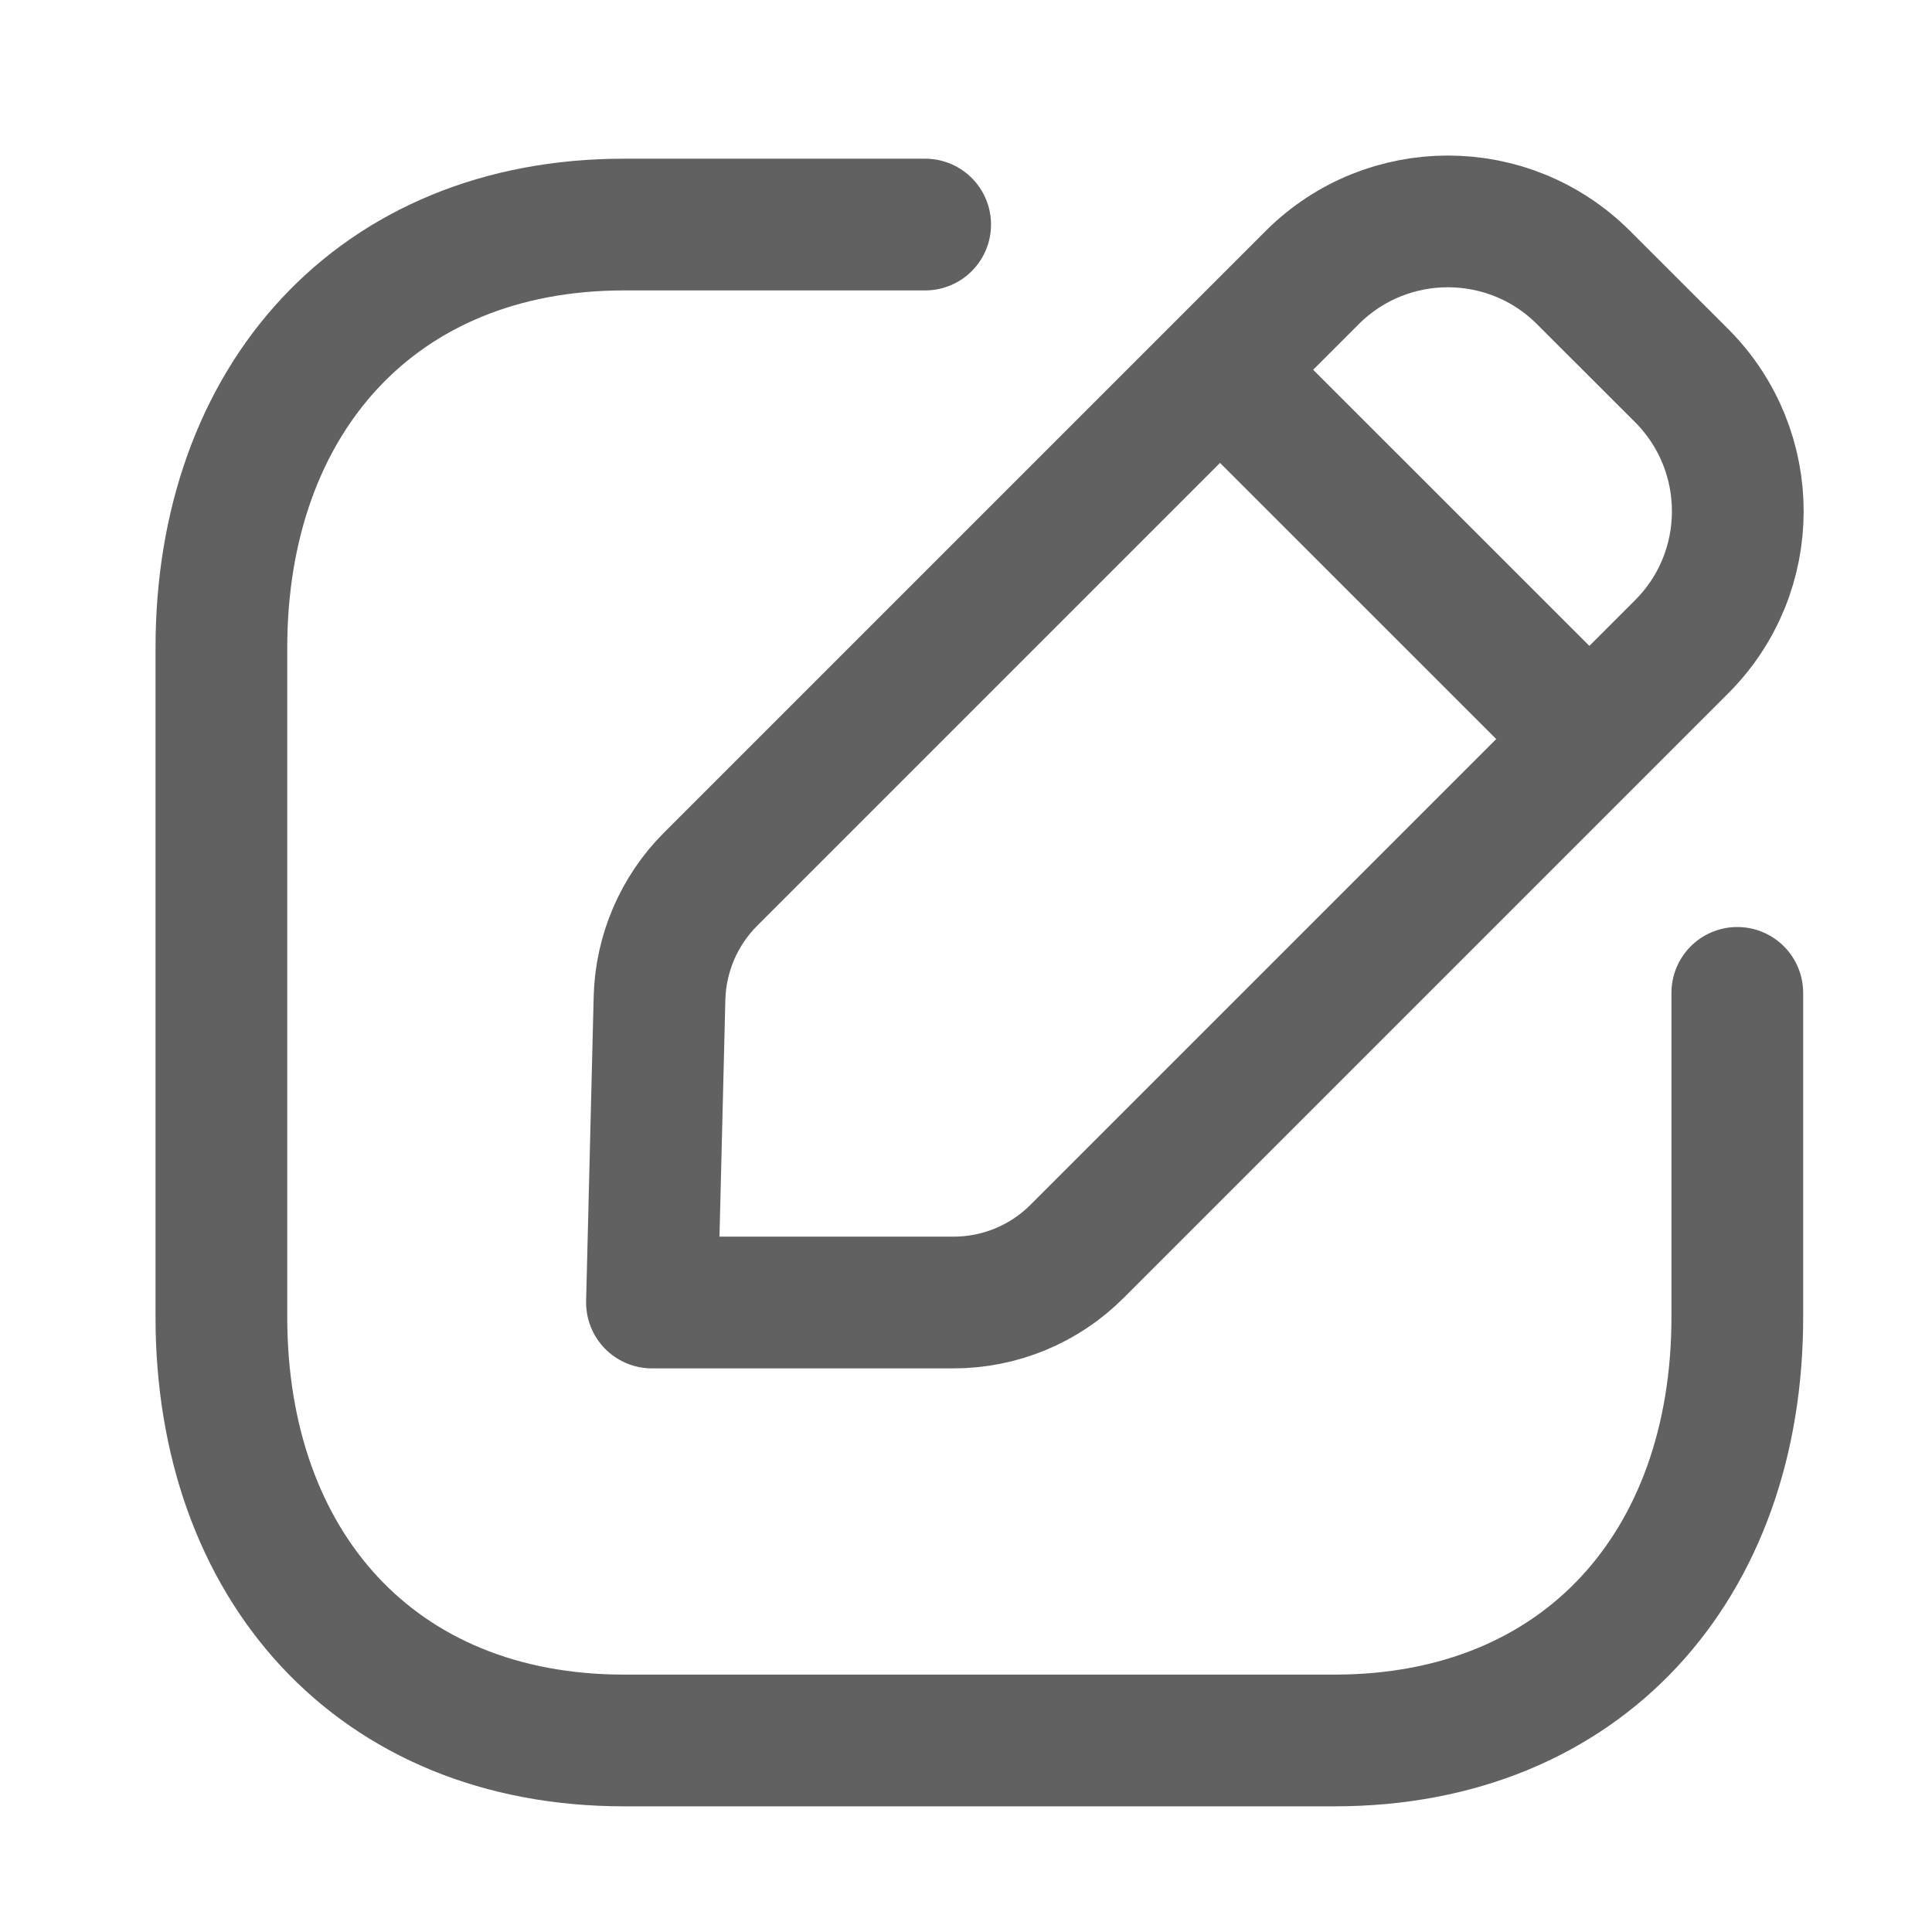
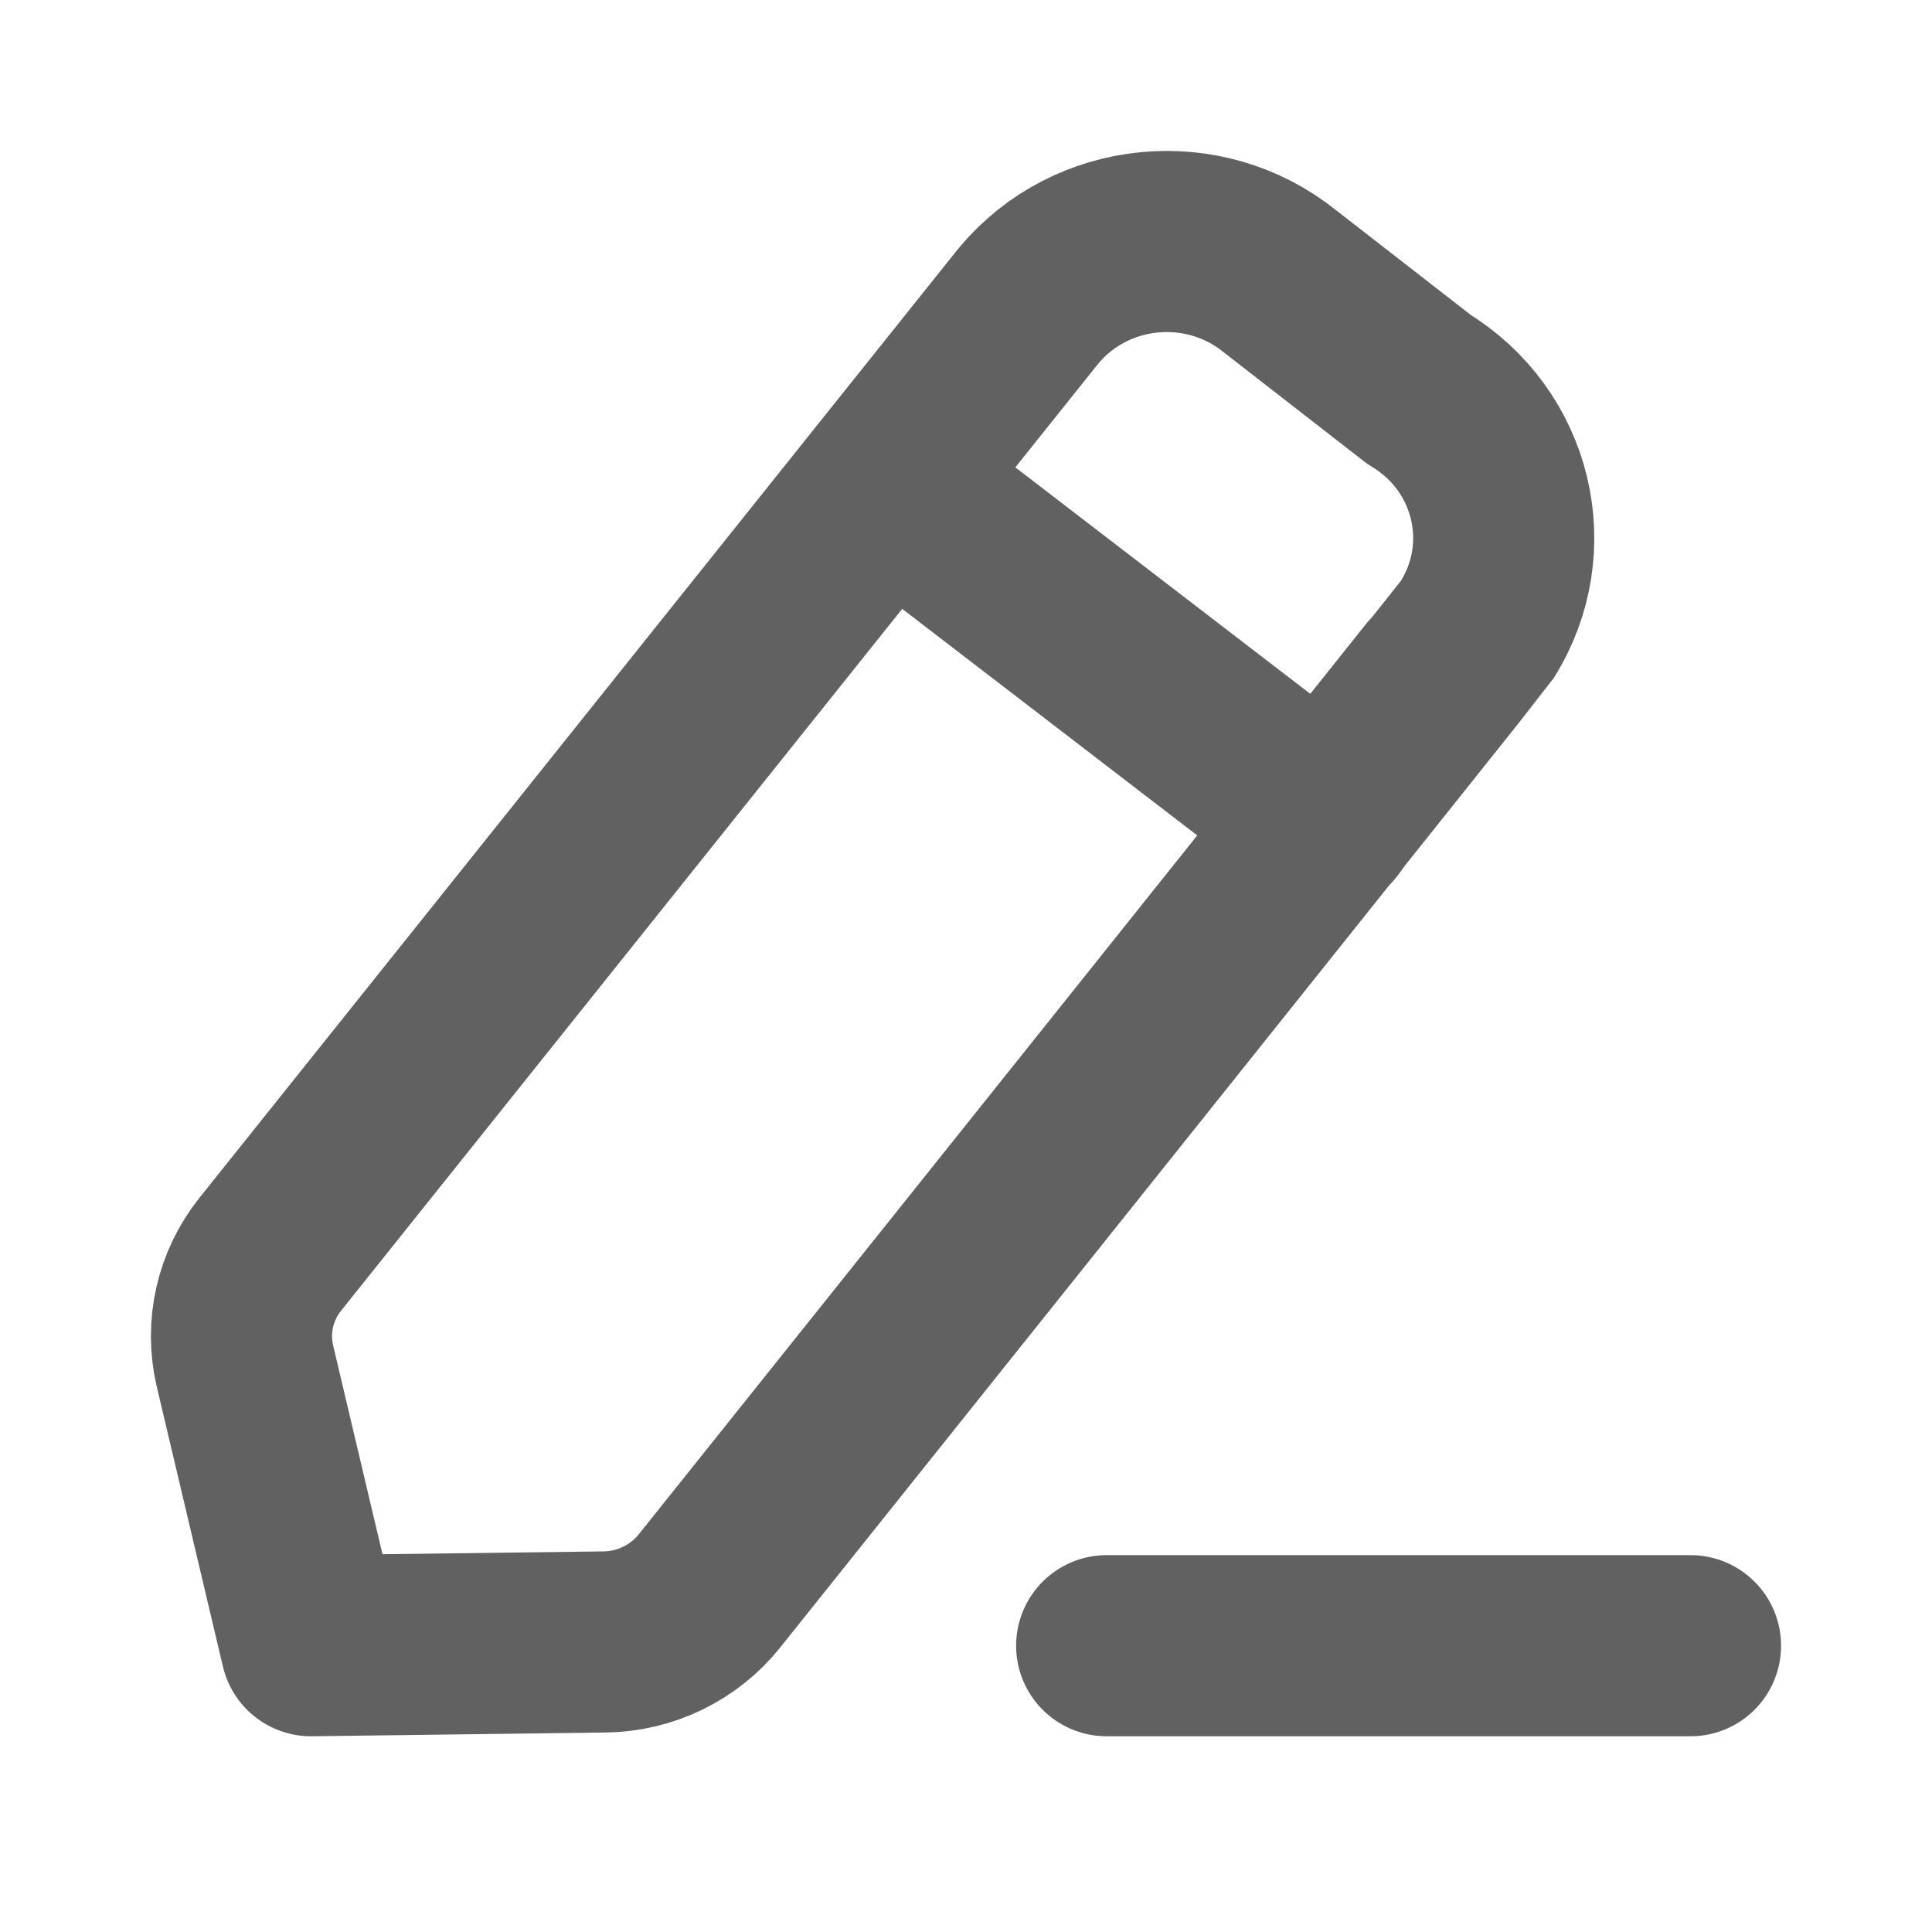
- <svg xmlns="http://www.w3.org/2000/svg" width="22" height="22" viewBox="0 0 22 22" fill="none">
-   <path d="M10.535 2.557H7.107C4.288 2.557 2.521 4.552 2.521 7.377V14.998C2.521 17.824 4.28 19.819 7.107 19.819H15.196C18.024 19.819 19.783 17.824 19.783 14.998V11.306" stroke="#616162" stroke-width="1.5" stroke-linecap="round" stroke-linejoin="round" />
-   <path fill-rule="evenodd" clip-rule="evenodd" d="M8.092 10.011L14.942 3.161C15.796 2.308 17.179 2.308 18.032 3.161L19.148 4.276C20.002 5.13 20.002 6.514 19.148 7.366L12.265 14.249C11.892 14.623 11.386 14.832 10.858 14.832H7.424L7.51 11.367C7.523 10.858 7.731 10.372 8.092 10.011Z" stroke="#616162" stroke-width="1.5" stroke-linecap="round" stroke-linejoin="round" />
-   <path d="M13.901 4.219L18.087 8.404" stroke="#616162" stroke-width="1.5" stroke-linecap="round" stroke-linejoin="round" />
+ <svg xmlns="http://www.w3.org/2000/svg" width="16" height="16" viewBox="0 0 16 16" fill="none">
+   <path d="M9.165 13.629H14" stroke="#616162" stroke-width="1.5" stroke-linecap="round" stroke-linejoin="round" />
+   <path fill-rule="evenodd" clip-rule="evenodd" d="M8.52 2.53C9.037 1.912 9.967 1.821 10.598 2.328C10.632 2.355 11.753 3.226 11.753 3.226C12.446 3.645 12.661 4.535 12.233 5.215C12.21 5.251 5.875 13.176 5.875 13.176C5.664 13.439 5.344 13.595 5.002 13.598L2.576 13.629L2.029 11.315C1.952 10.989 2.029 10.648 2.24 10.385L8.52 2.53Z" stroke="#616162" stroke-width="1.5" stroke-linecap="round" stroke-linejoin="round" />
+   <path d="M7.347 4.001L10.982 6.792" stroke="#616162" stroke-width="1.5" stroke-linecap="round" stroke-linejoin="round" />
</svg>
